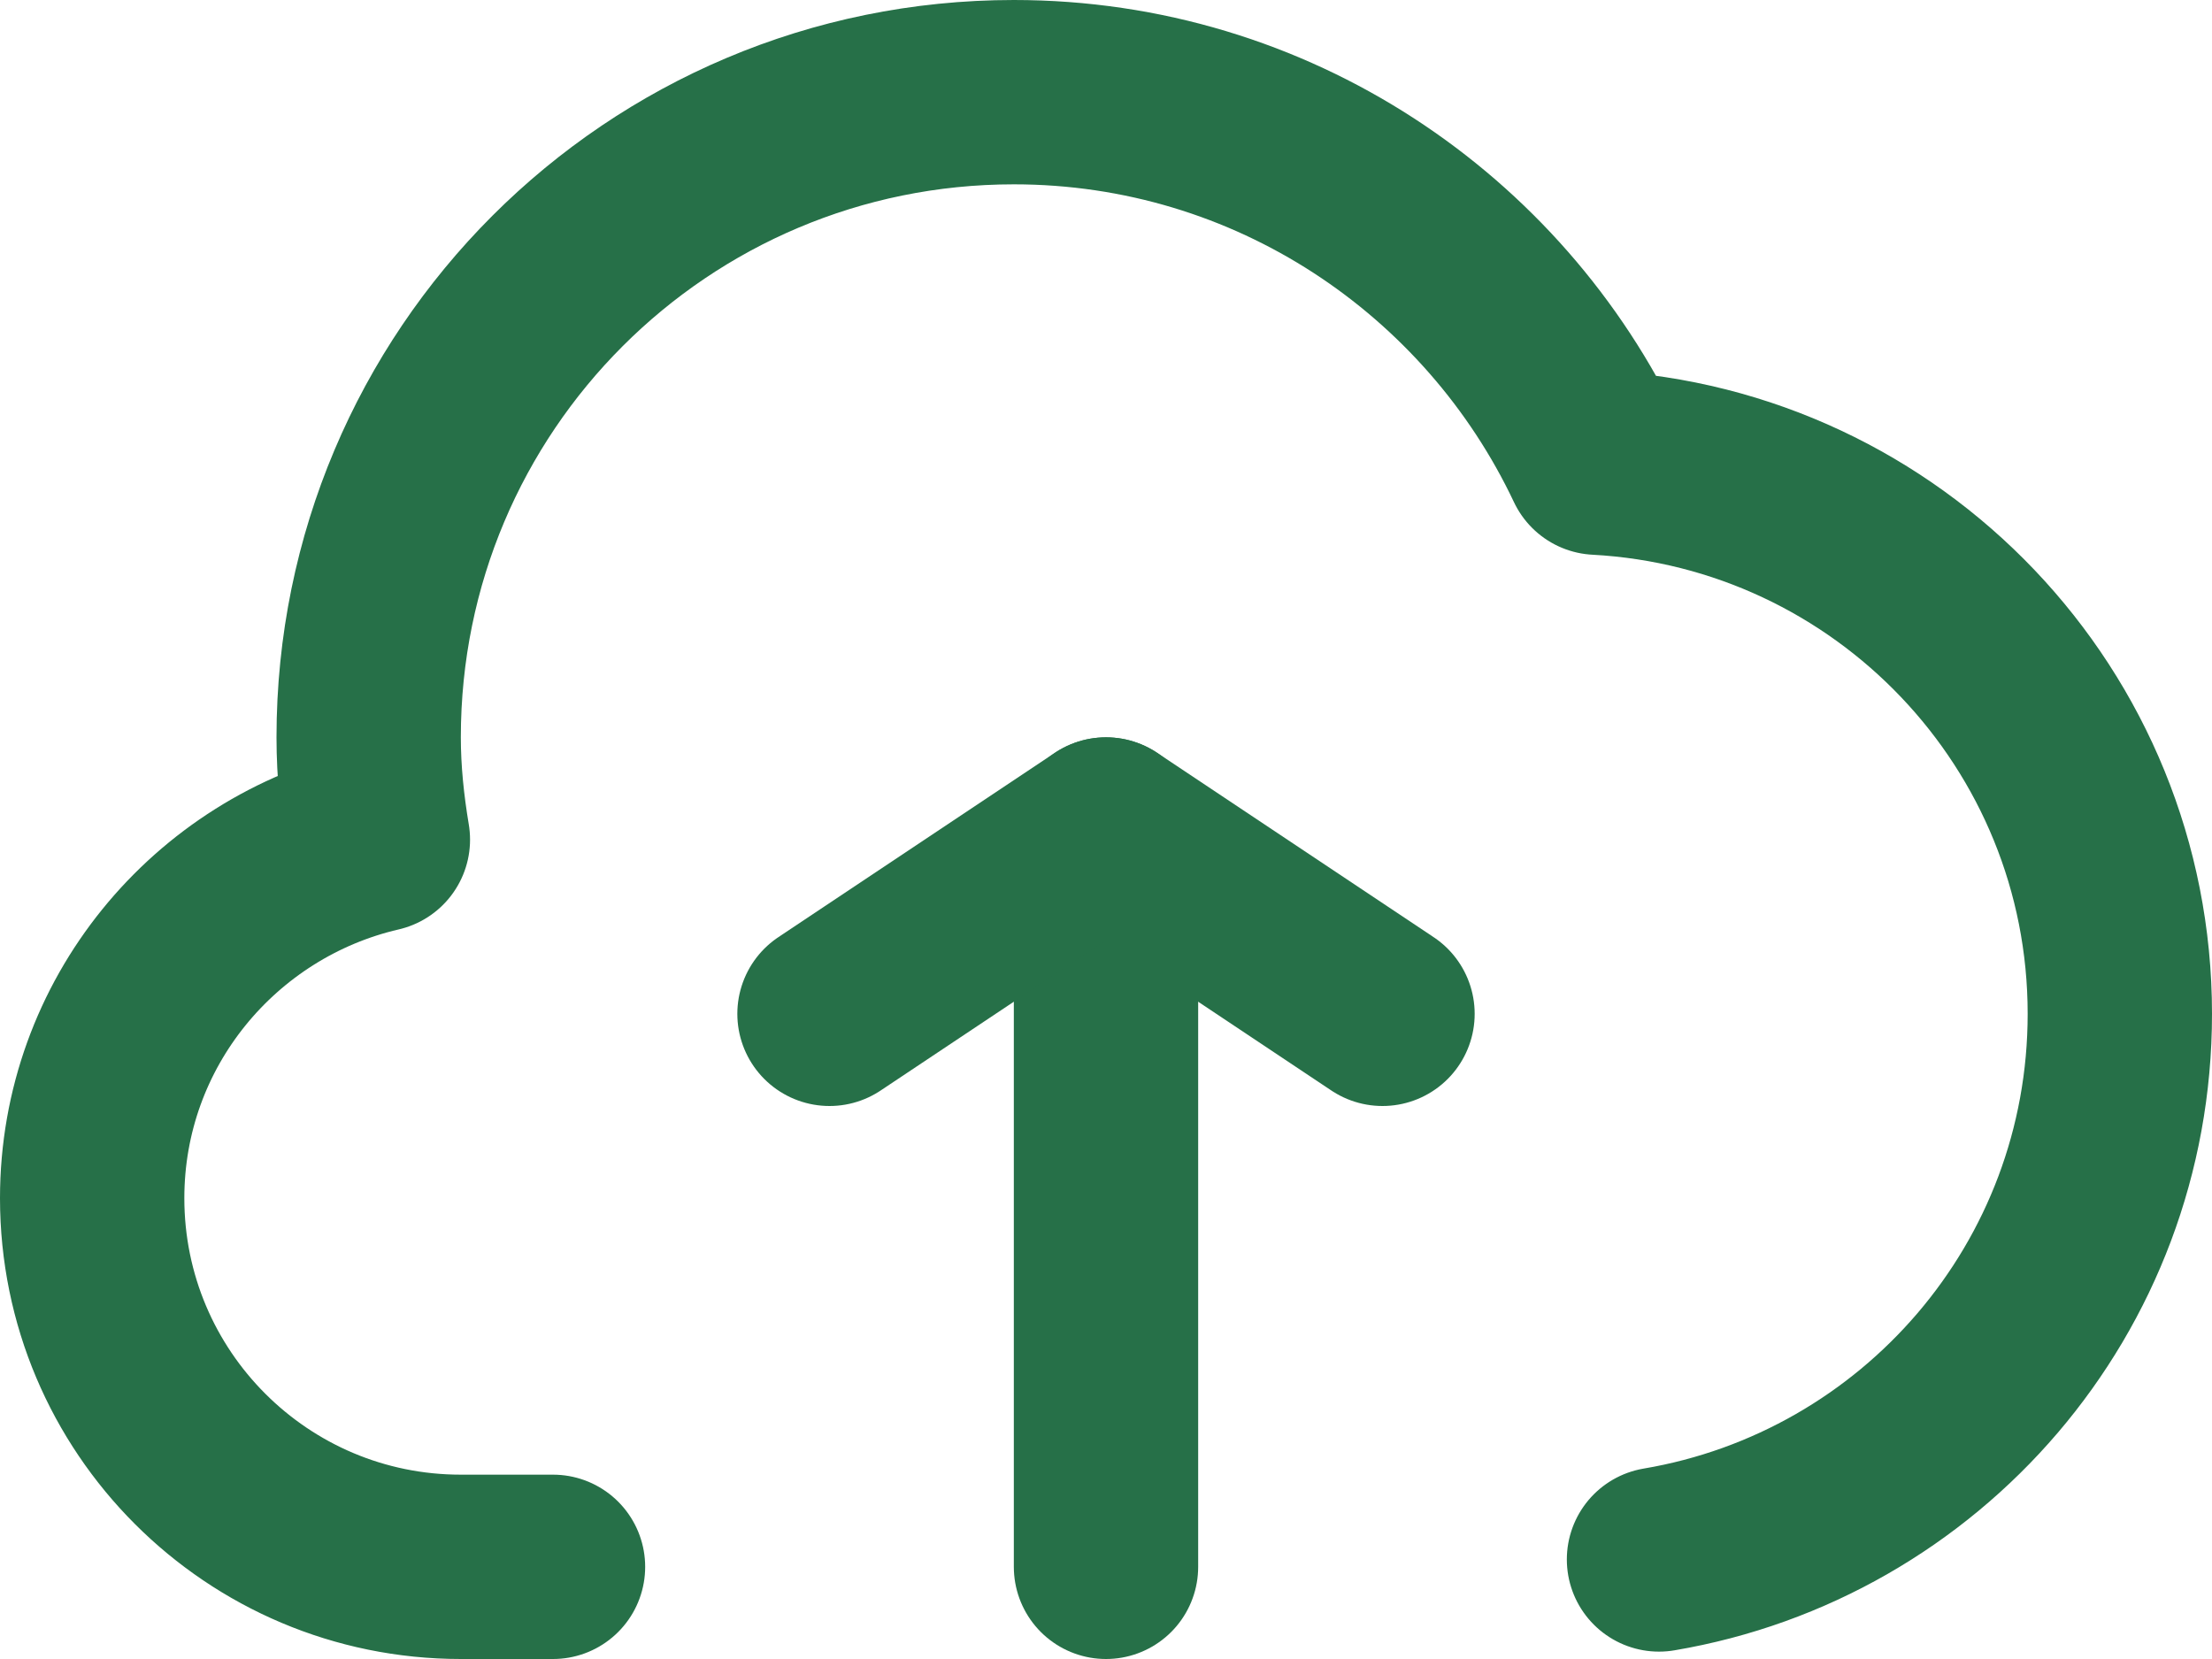
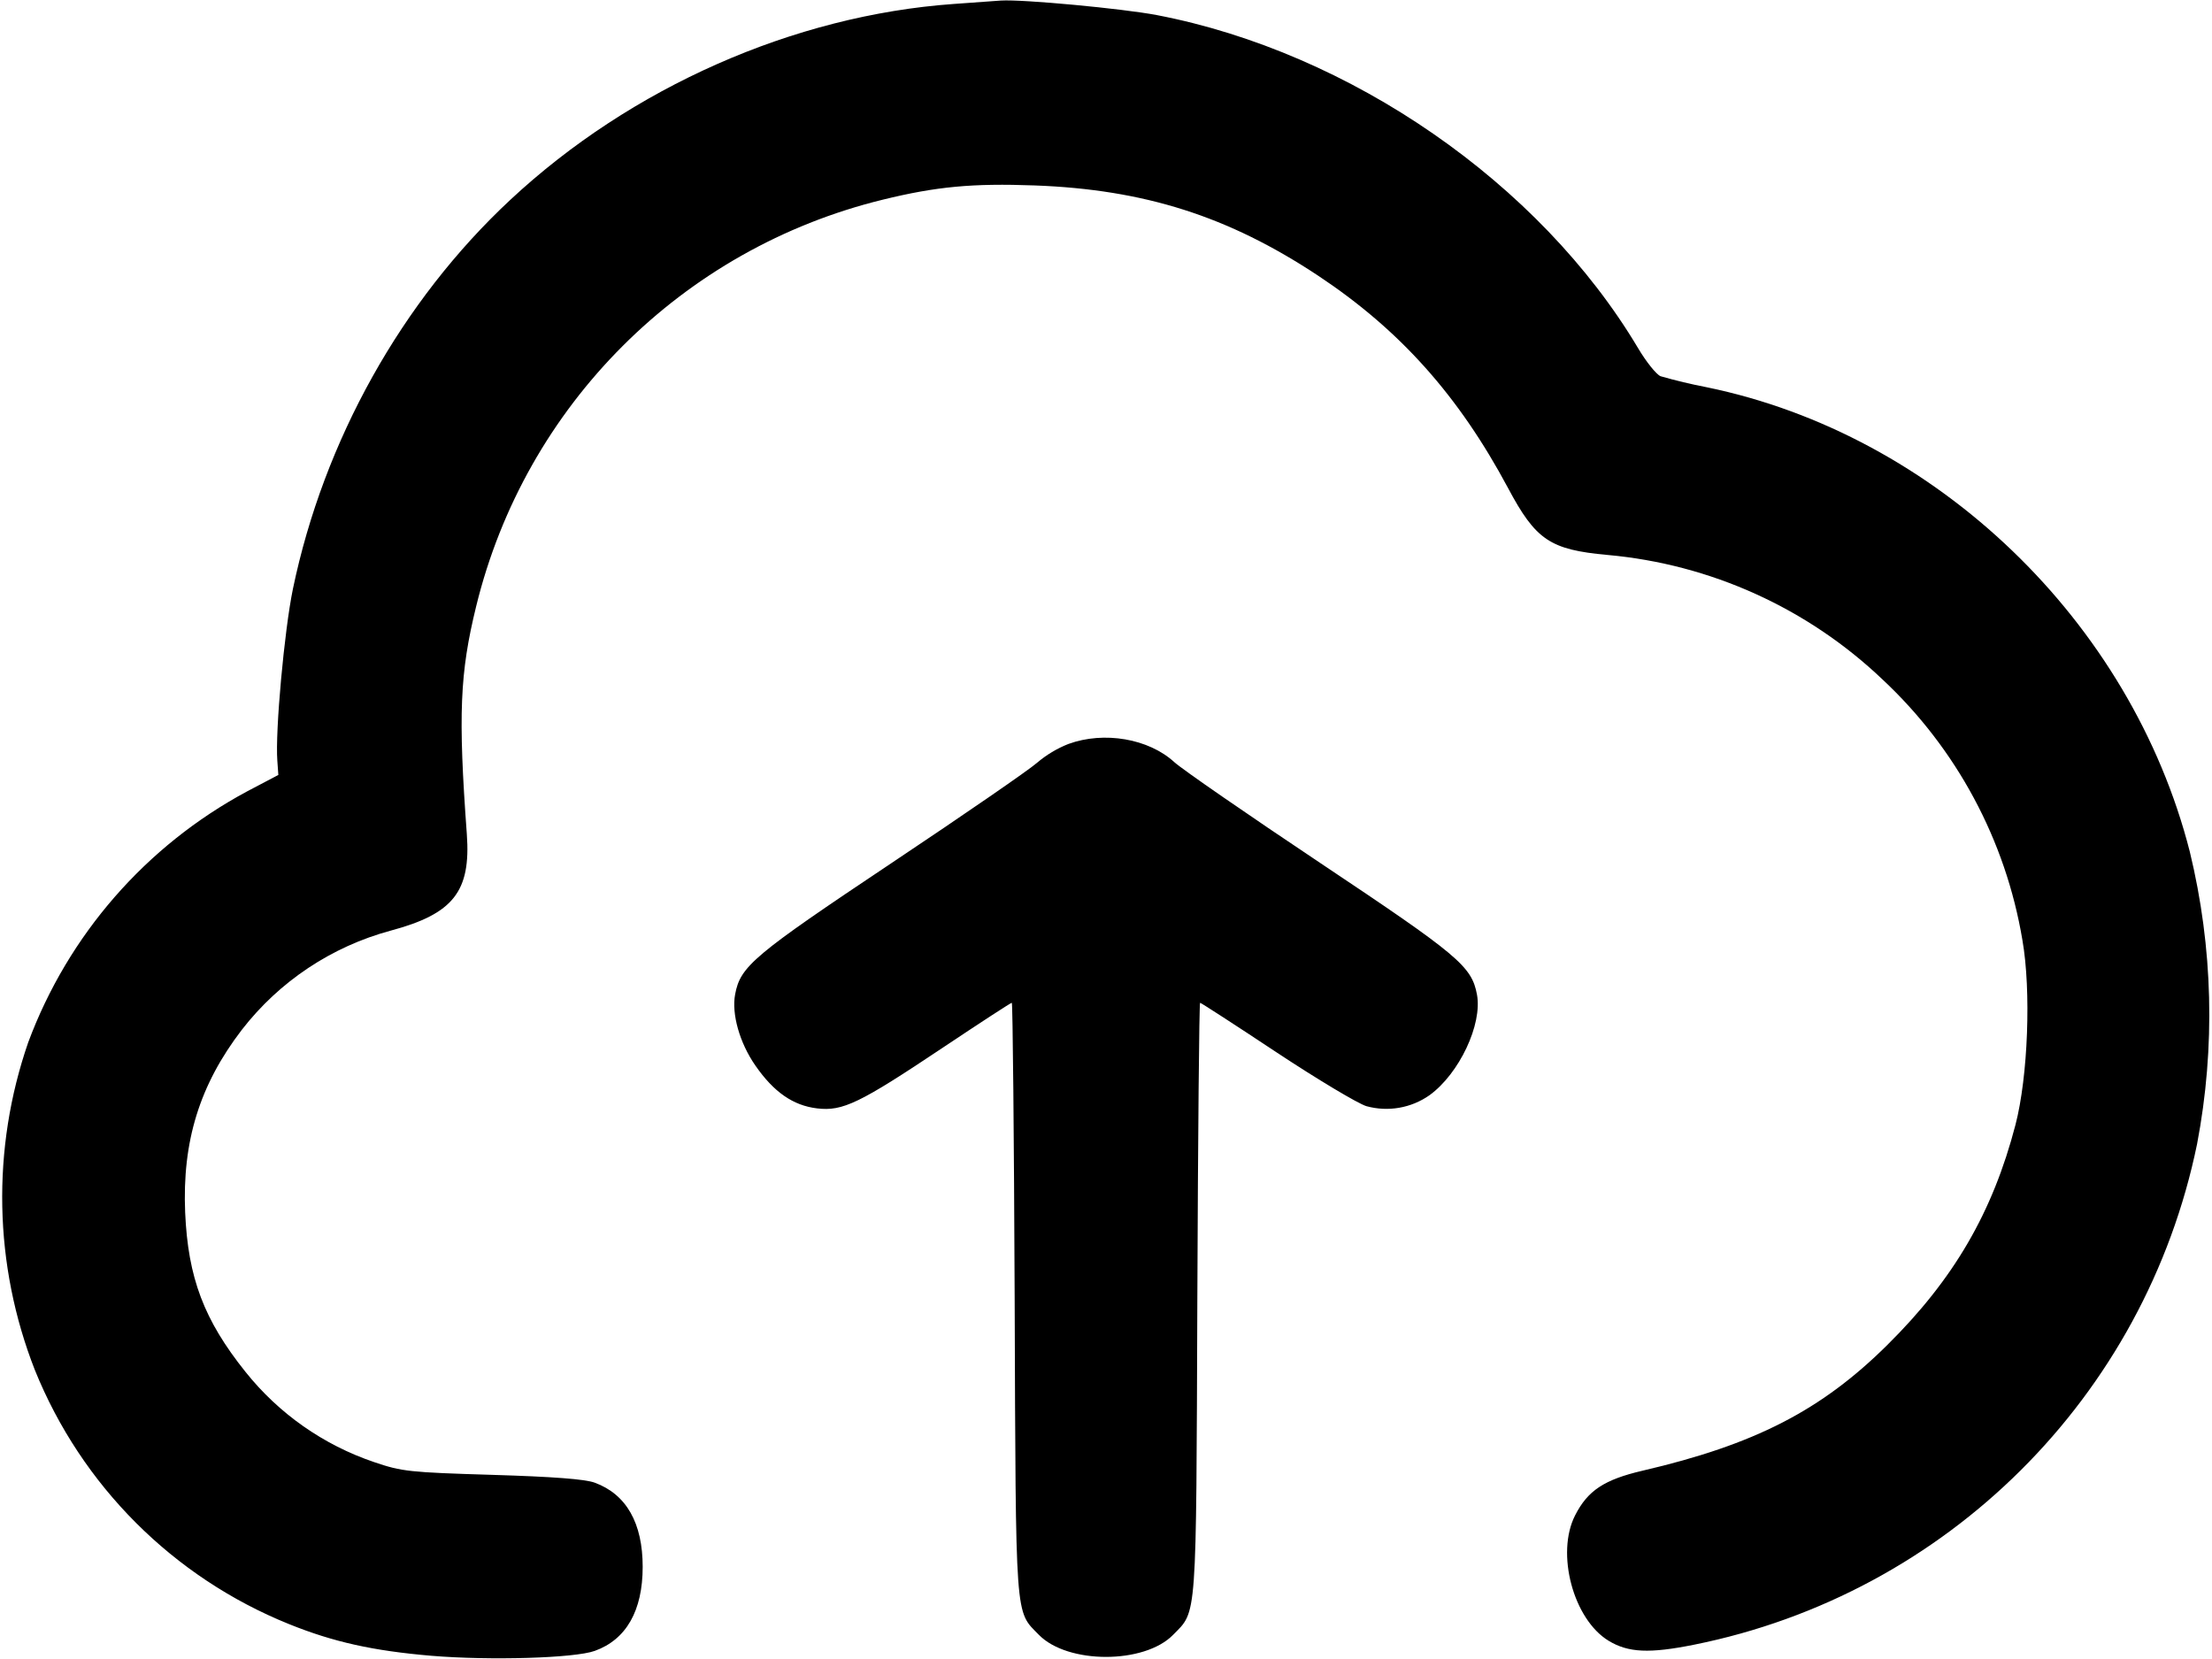
<svg xmlns="http://www.w3.org/2000/svg" width="24" height="18" viewBox="0 0 24 18" fill="none">
-   <path d="M12 17V9" stroke="#267048" stroke-width="2" stroke-linecap="round" stroke-linejoin="round" />
-   <path d="M15 11L12 9L9 11" stroke="#267048" stroke-width="2" stroke-linecap="round" stroke-linejoin="round" />
-   <path d="M18 16.92C20.84 16.44 23 13.98 23 11C23 7.8 20.49 5.19 17.33 5.02C16.21 2.65 13.8 1 11 1C7.13 1 4 4.13 4 8C4 8.38 4.04 8.75 4.1 9.11C2.33 9.52 1 11.1 1 13C1 15.21 2.79 17 5 17H6" stroke="#267048" stroke-width="2" stroke-linecap="round" stroke-linejoin="round" />
+   <path d="M10.347.043C8.612.167 6.845.948 5.536 2.169 4.358 3.267 3.513 4.781 3.178 6.39c-.093.451-.193 1.543-.169 1.864l.011.154-.34.179A5.113 5.113 0 0 0 .306 11.31a5.137 5.137 0 0 0 .072 3.554 4.986 4.986 0 0 0 2.757 2.757c.483.195.912.29 1.545.344.636.053 1.555.026 1.773-.053.342-.123.52-.436.52-.912 0-.475-.177-.787-.52-.913-.105-.039-.453-.065-1.113-.085-.899-.027-.98-.036-1.28-.138a3.026 3.026 0 0 1-1.397-.98c-.45-.562-.623-1.02-.654-1.728-.033-.772.157-1.386.615-1.983a3.048 3.048 0 0 1 1.616-1.076c.679-.182.87-.425.825-1.047-.095-1.296-.076-1.748.101-2.47A6.01 6.01 0 0 1 9.58 2.166c.579-.142.973-.179 1.646-.154 1.191.044 2.101.334 3.074.978.887.588 1.525 1.301 2.061 2.303.302.567.457.671 1.079.728a4.973 4.973 0 0 1 2.984 1.35 4.997 4.997 0 0 1 1.519 2.829c.096.549.061 1.478-.075 2.003-.248.952-.669 1.676-1.393 2.392-.716.709-1.437 1.079-2.654 1.362-.415.097-.594.215-.731.484-.211.413-.02 1.128.363 1.361.213.13.444.14.927.043a6.974 6.974 0 0 0 5.458-5.432 7.495 7.495 0 0 0-.079-3.173c-.638-2.498-2.749-4.527-5.244-5.039a5.755 5.755 0 0 1-.498-.119c-.046-.019-.157-.157-.246-.308-1.064-1.785-3.119-3.207-5.218-3.61-.371-.071-1.46-.173-1.693-.158l-.513.037m1.245 8.029a1.216 1.216 0 0 0-.34.204c-.084.075-.795.565-1.582 1.09-1.496.999-1.637 1.117-1.694 1.423-.04.212.049.526.219.771.2.289.41.435.671.466.278.033.46-.055 1.365-.66.4-.267.736-.486.747-.486.01 0 .024 1.445.031 3.21.013 3.535.002 3.381.263 3.648.312.319 1.144.319 1.456 0 .261-.267.25-.113.263-3.648.007-1.765.02-3.21.03-3.21.009 0 .382.241.828.537.446.295.886.558.977.585a.815.815 0 0 0 .684-.119c.323-.234.575-.769.515-1.092-.058-.308-.198-.425-1.698-1.426-.788-.526-1.502-1.019-1.586-1.096-.278-.255-.762-.338-1.149-.197" fill-rule="evenodd" fill="#000" />
</svg>
